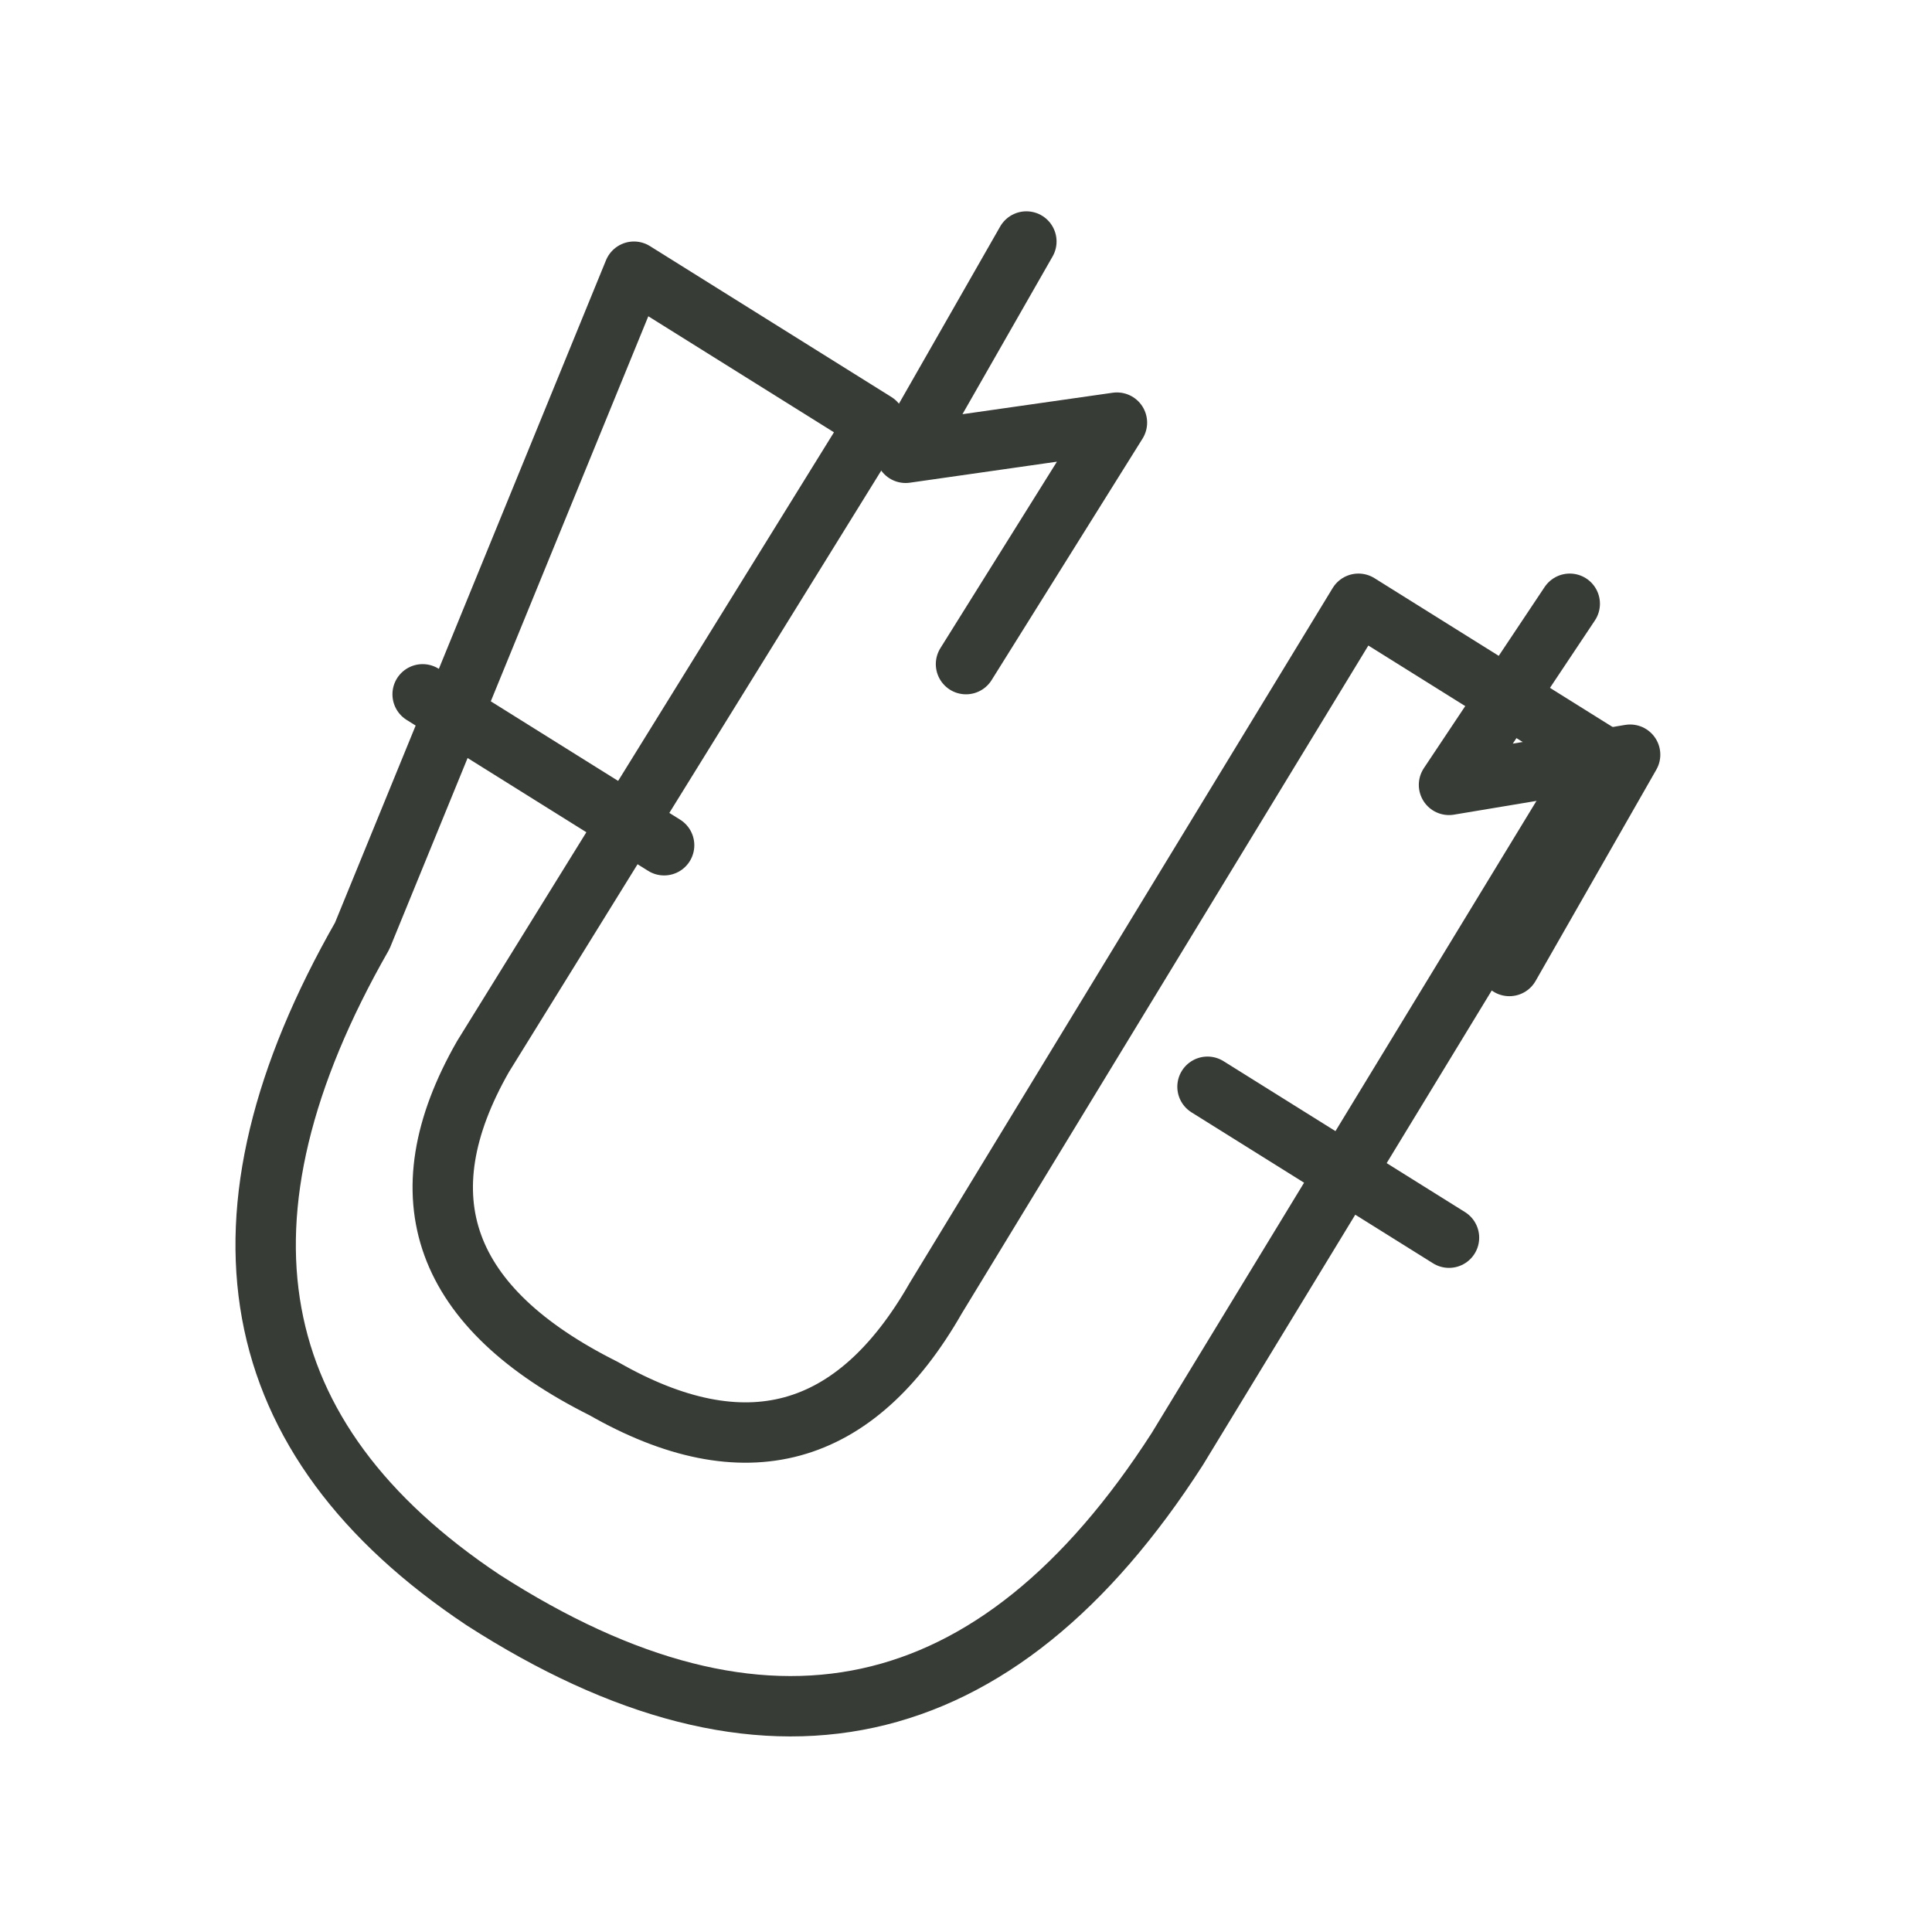
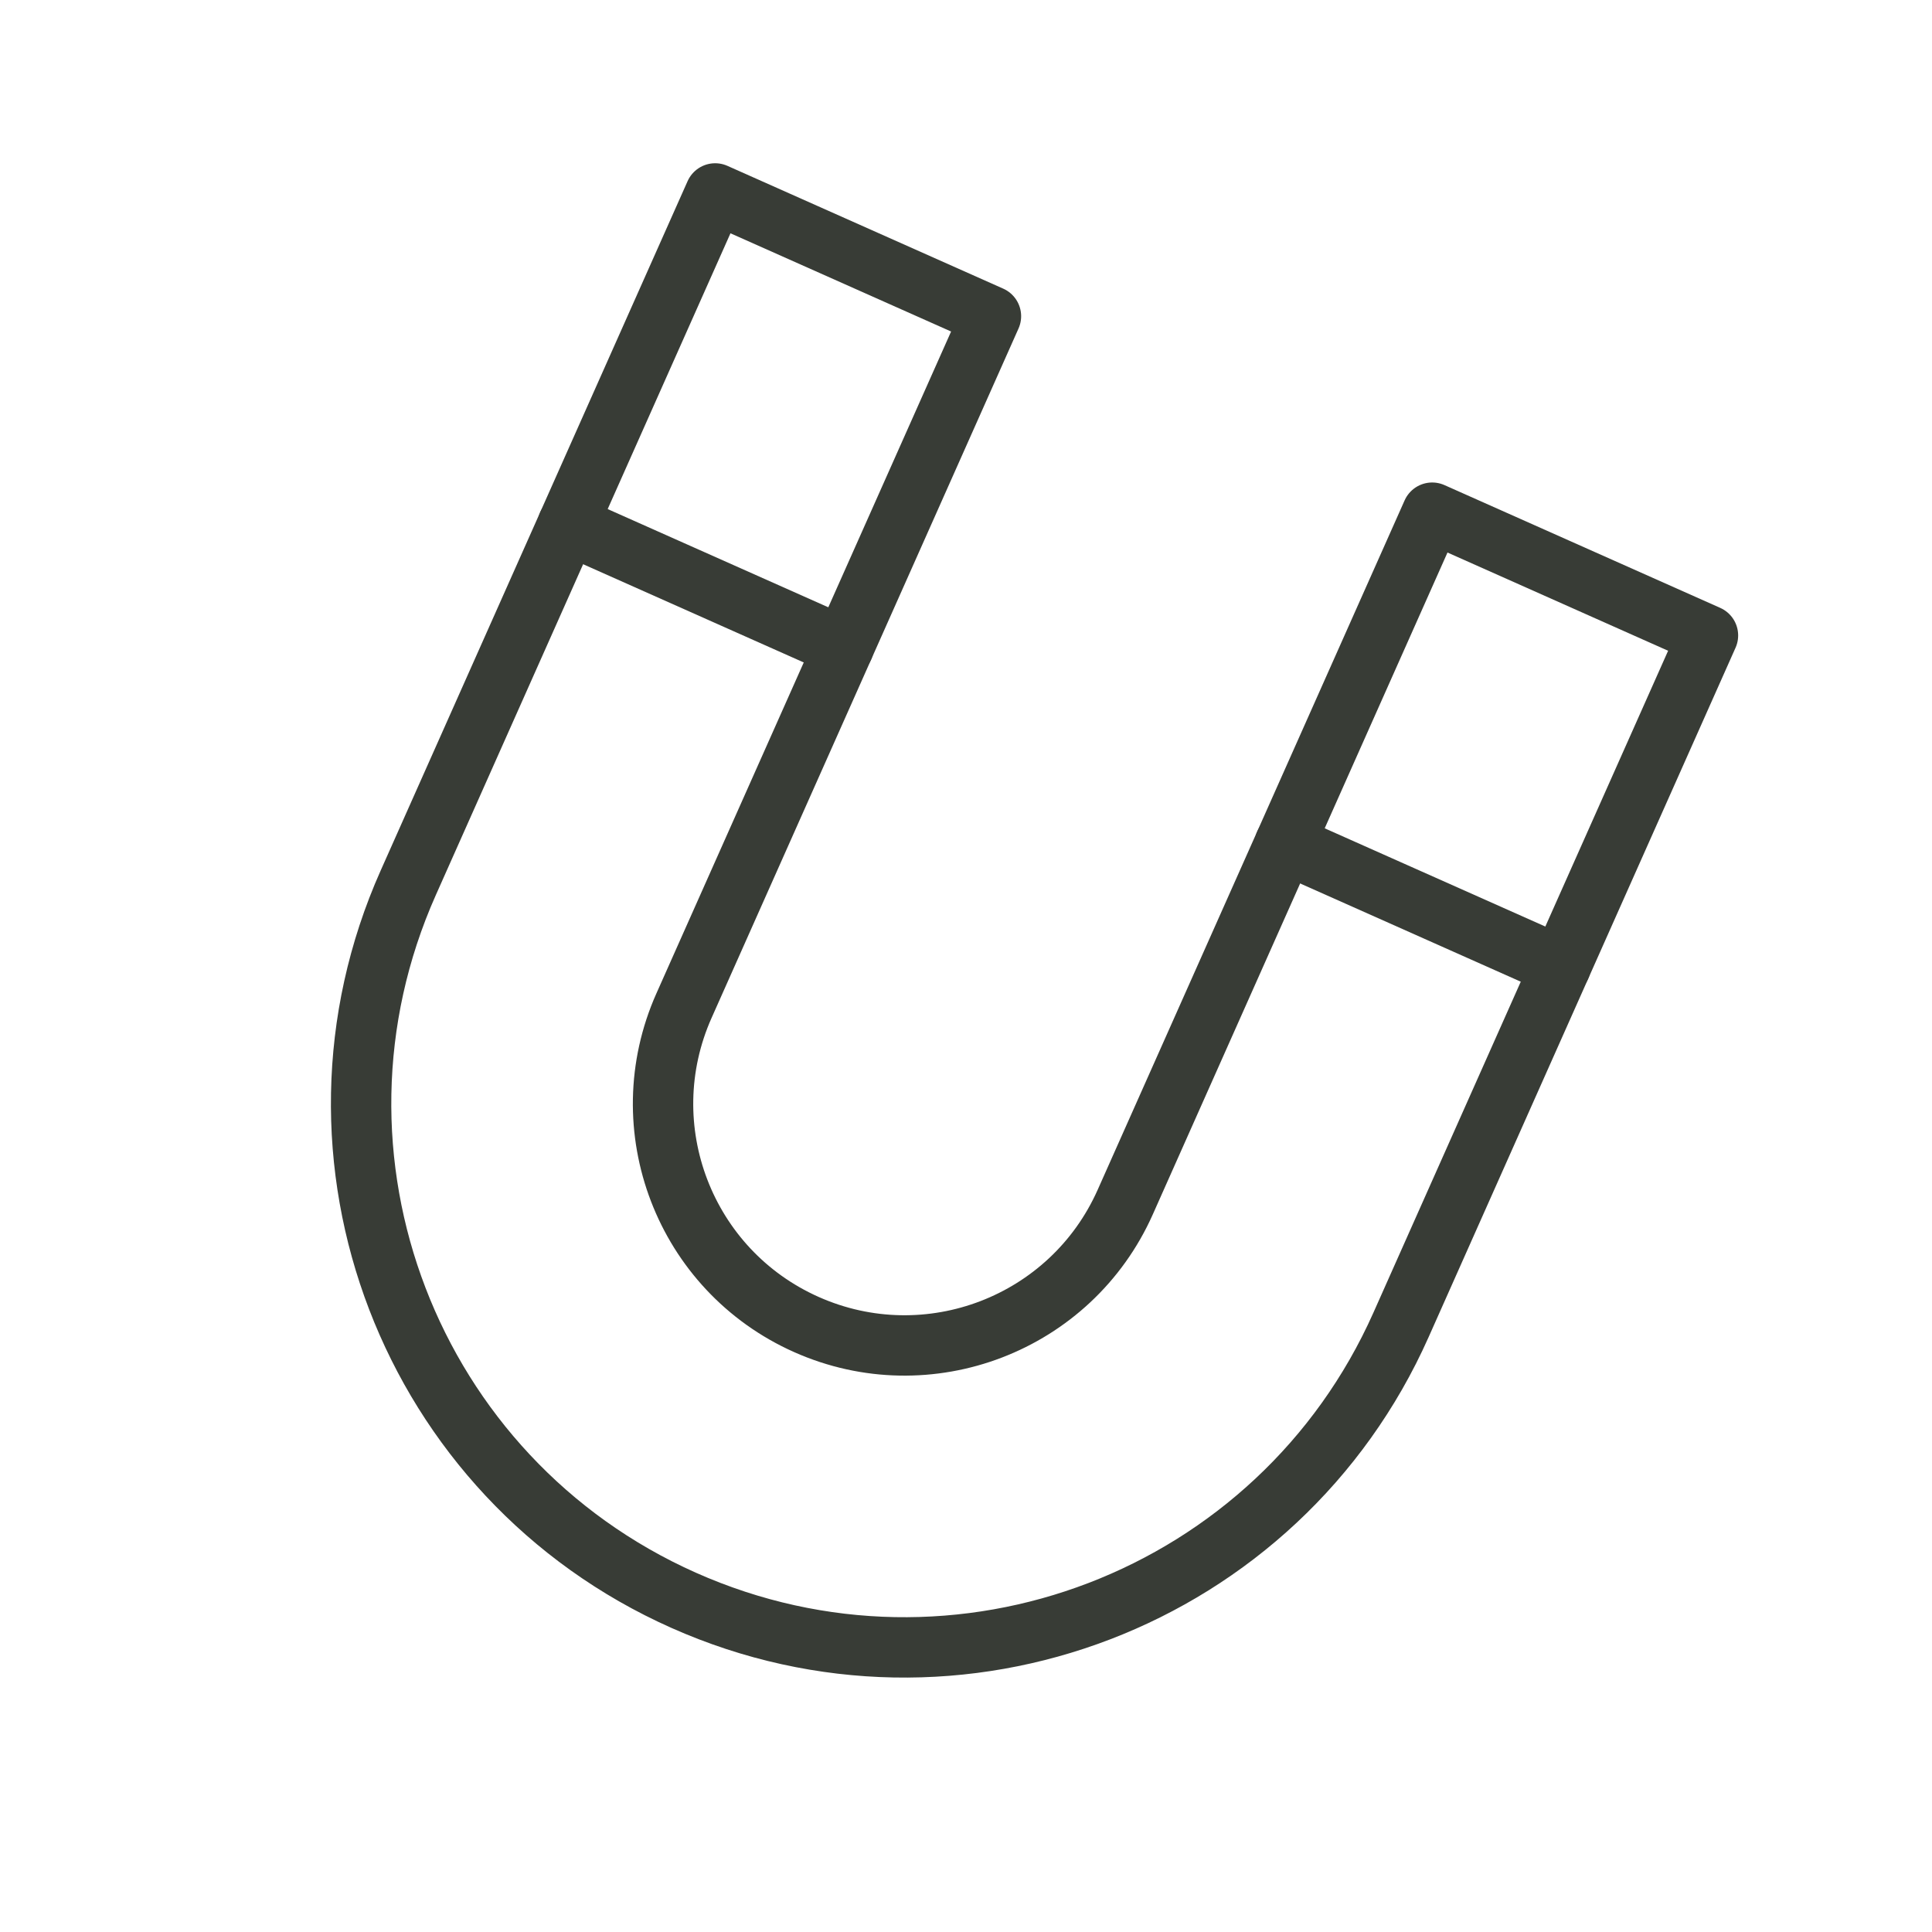
<svg xmlns="http://www.w3.org/2000/svg" viewBox="0 0 64 64" fill="none" stroke="#383c36" color="#383c36" stroke-width="2" stroke-linecap="round" stroke-linejoin="round">
-   <path d="m17 17 8 5-13 21q-4 7 4 11 7 4 11-3l14-23 8 5-14 23q-9 14-23 5Q0 53 8 39z" transform="translate(4 -8)" />
-   <path d="m14 23 8 5m18 8 8 5M34 8l-4 7 7-1-5 8m20-2-4 6 6-1-4 7" />
+   <g transform="rotate(24 32 32)">
+     <path d="M14 12h10v25a8 8 0 0 0 16 0V12h10v25a18 18 0 0 1-36 0Z" />
+     <path d="M14 24h10m16 0h10" />
+   </g>
</svg>
